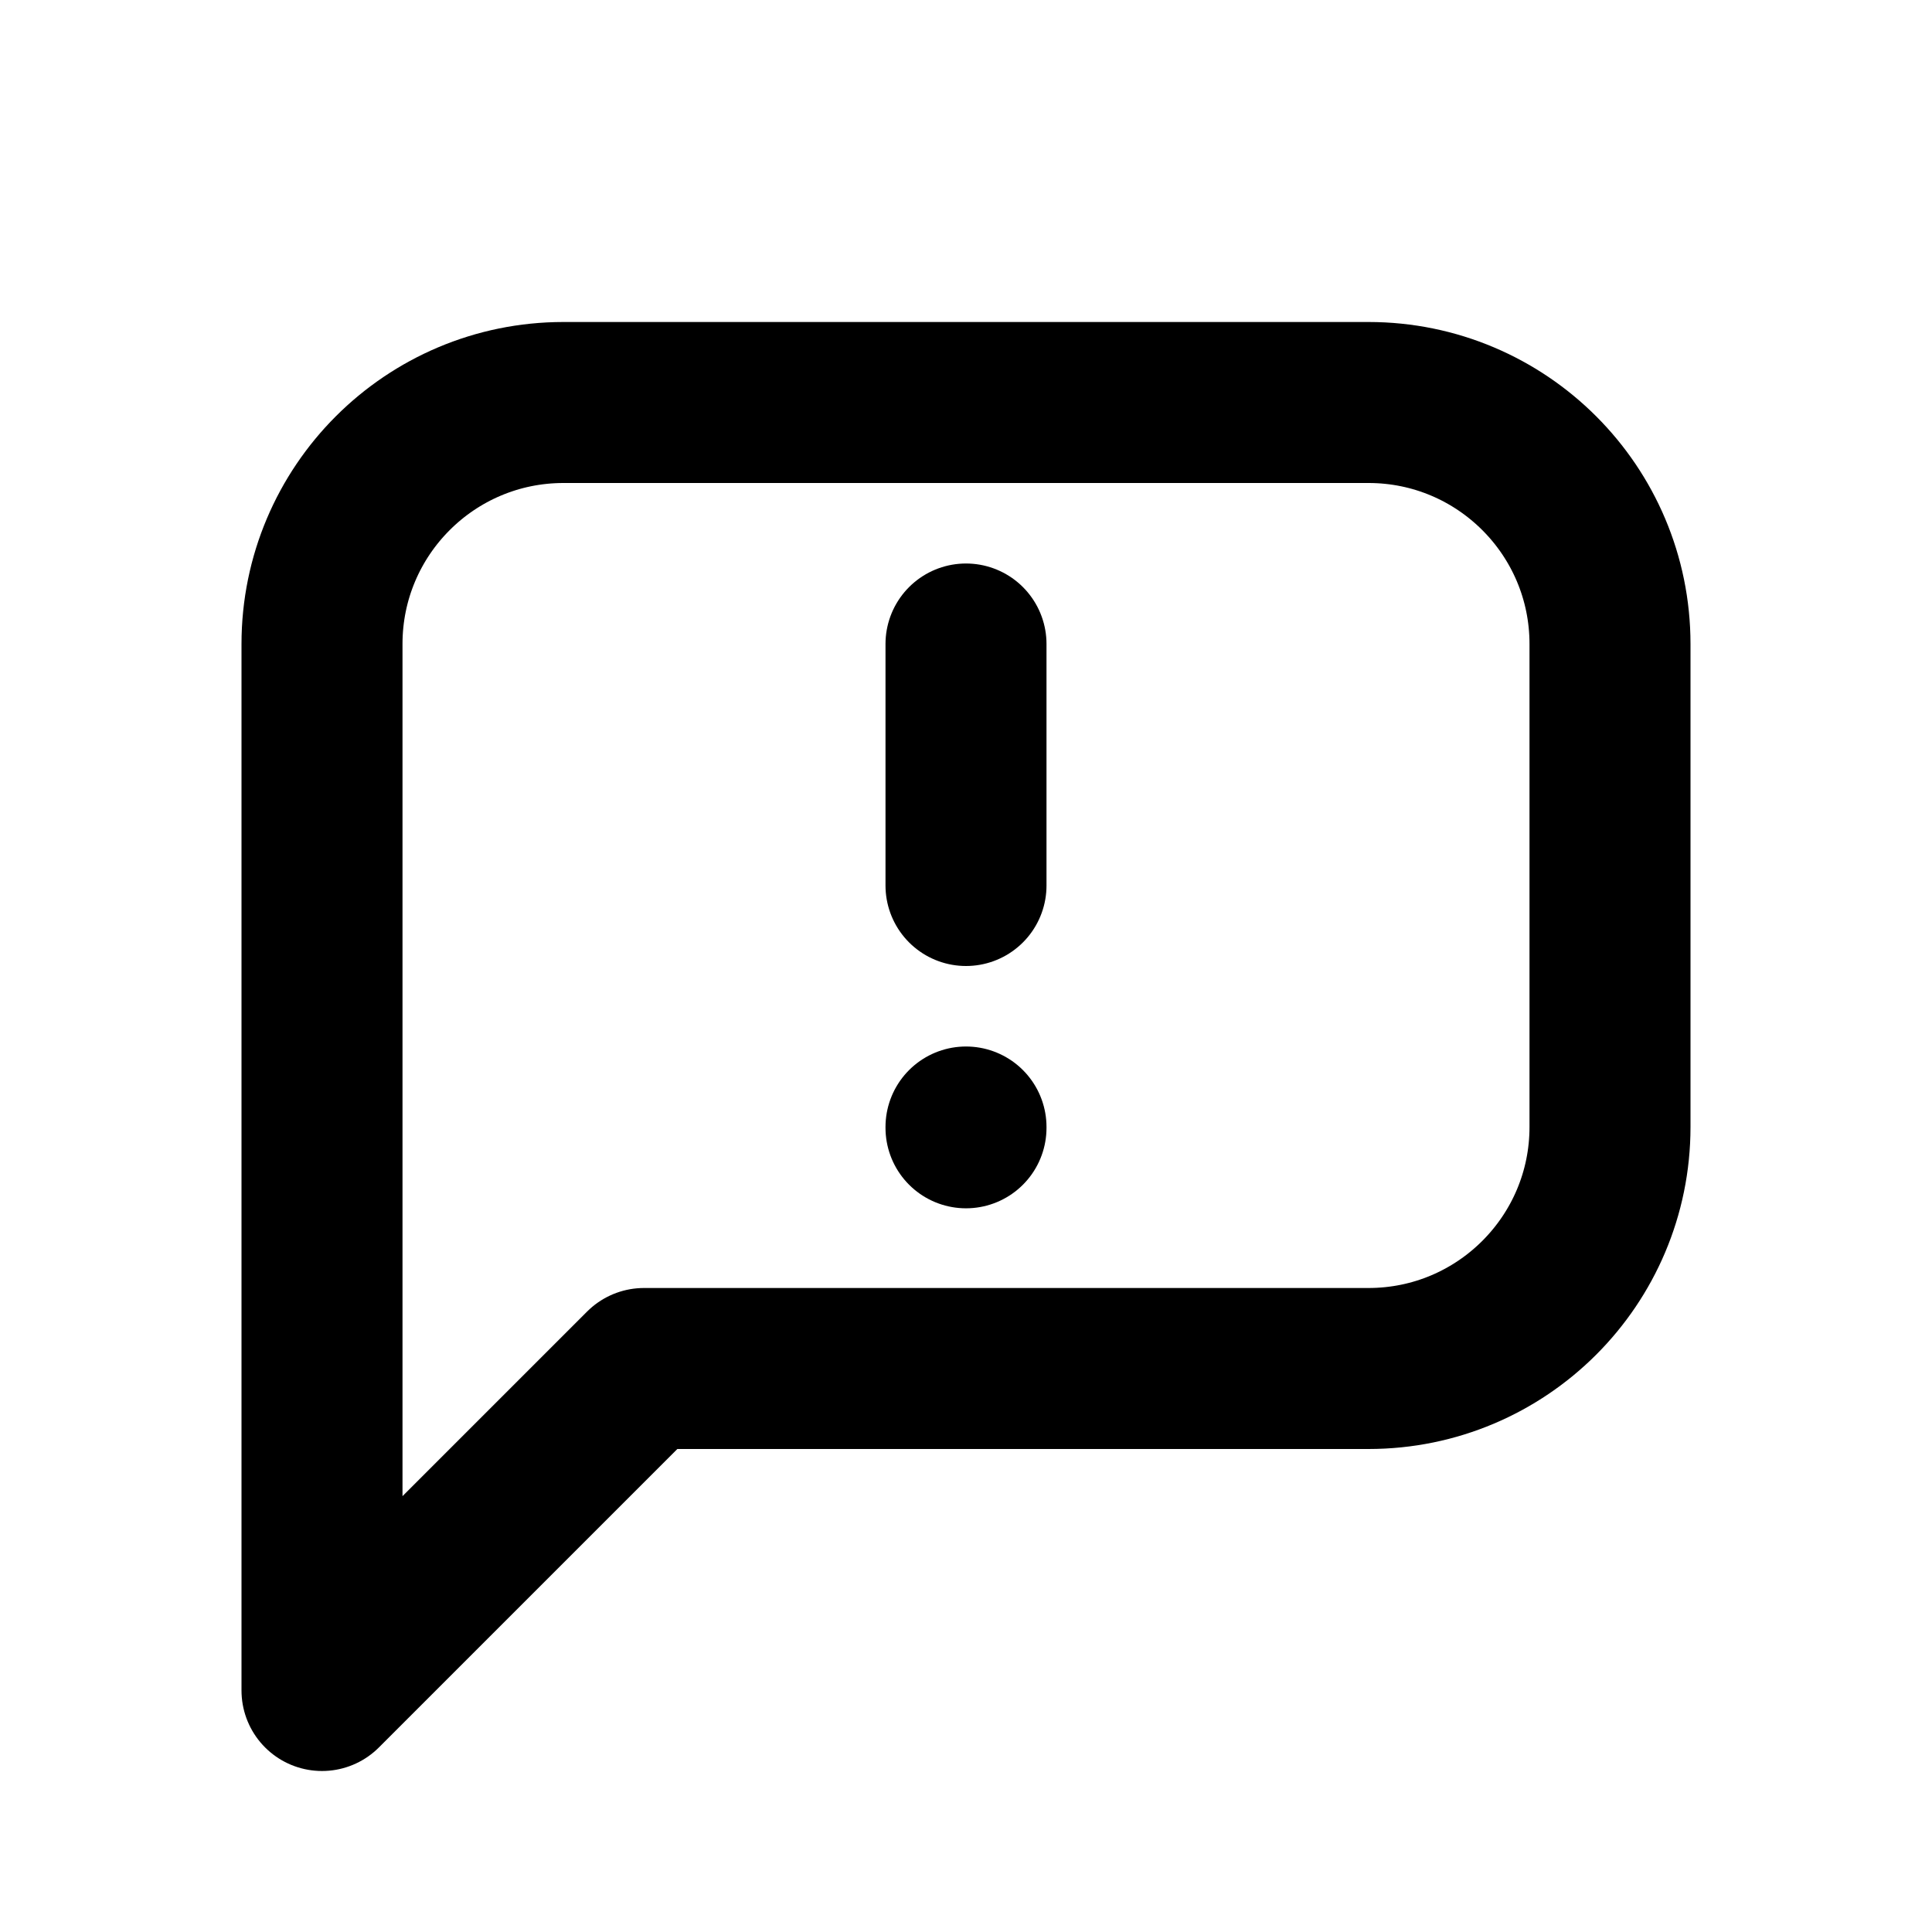
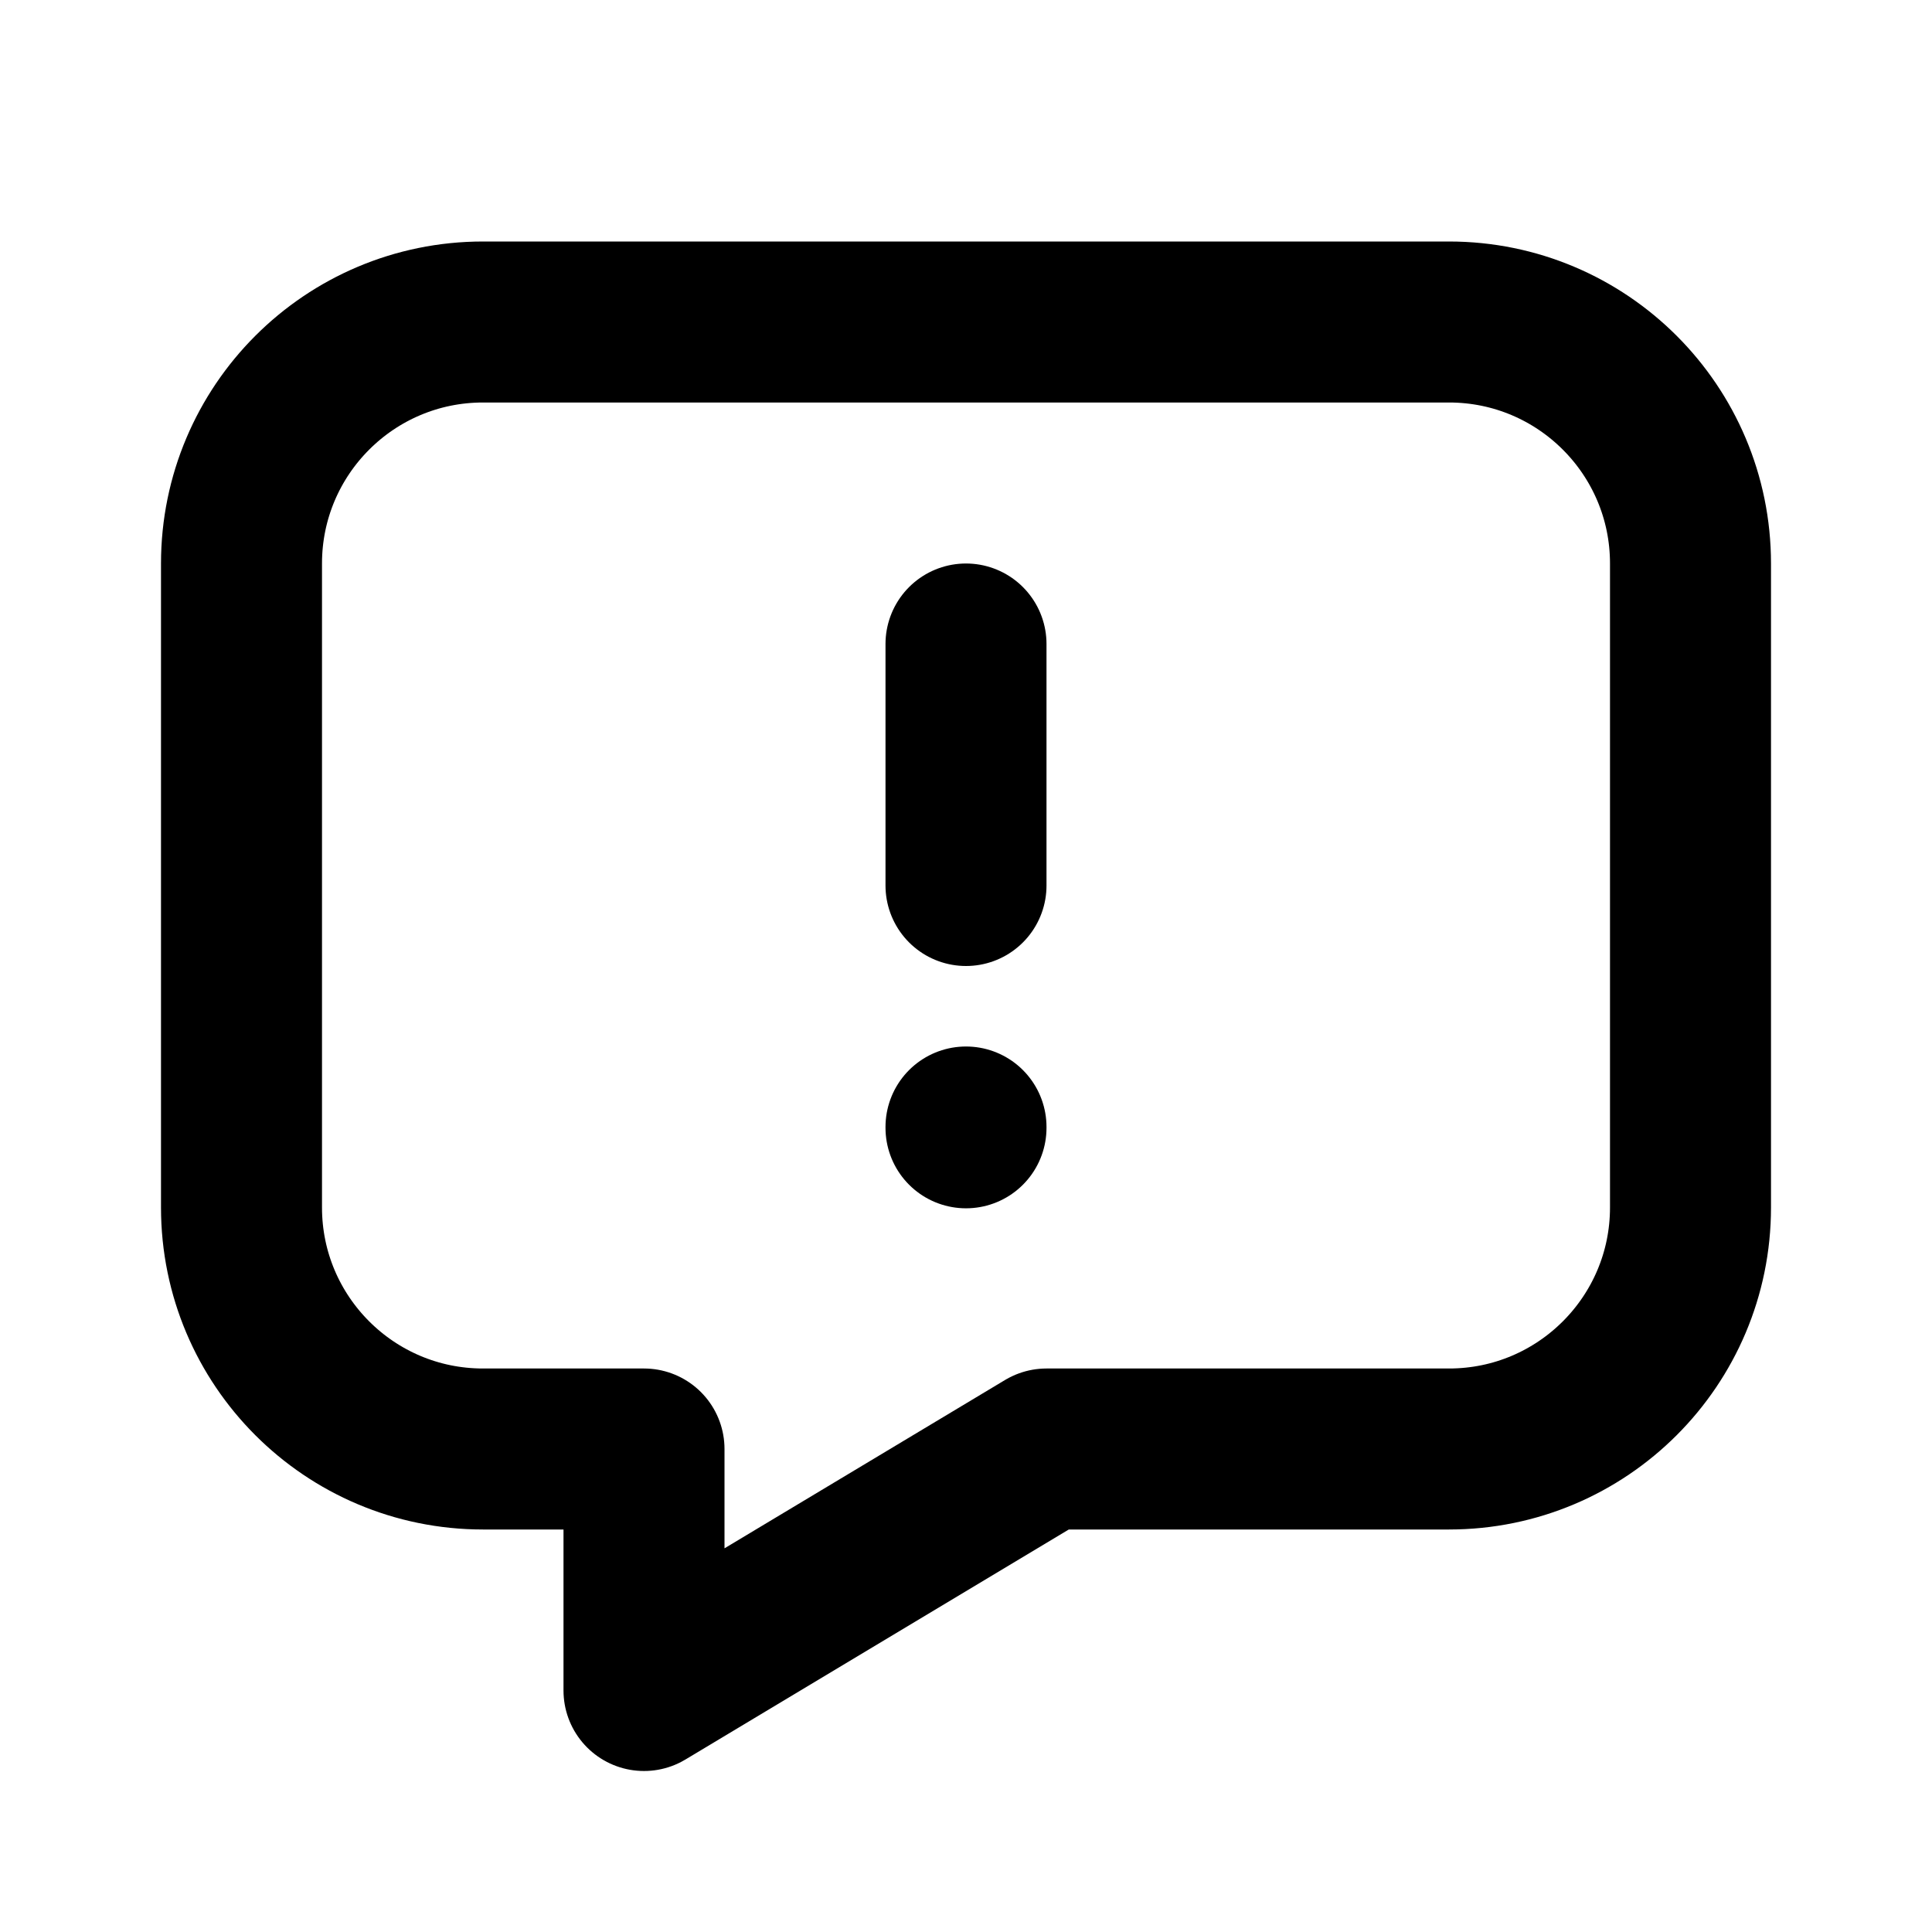
<svg xmlns="http://www.w3.org/2000/svg" class="icon icon-tabler icon-tabler-message-report" width="24" height="24" viewBox="0 0 24 24" stroke-width="2" stroke="currentColor" fill="none" stroke-linecap="round" stroke-linejoin="round">
  <path stroke="none" d="M0 0h24v24H0z" fill="none" />
-   <path d="M4 21v-13a3 3 0 0 1 3 -3h10a3 3 0 0 1 3 3v6a3 3 0 0 1 -3 3h-9l-4 4" />
-   <path d="M12 8l0 3" />
-   <path d="M12 14l0 .01" />
+   <path d="M18 4a3 3 0 0 1 3 3v8a3 3 0 0 1 -3 3h-5l-5 3v-3h-2a3 3 0 0 1 -3 -3v-8a3 3 0 0 1 3 -3h12z" />
+   <path d="M12 8v3" />
+   <path d="M12 14v.01" />
</svg>
